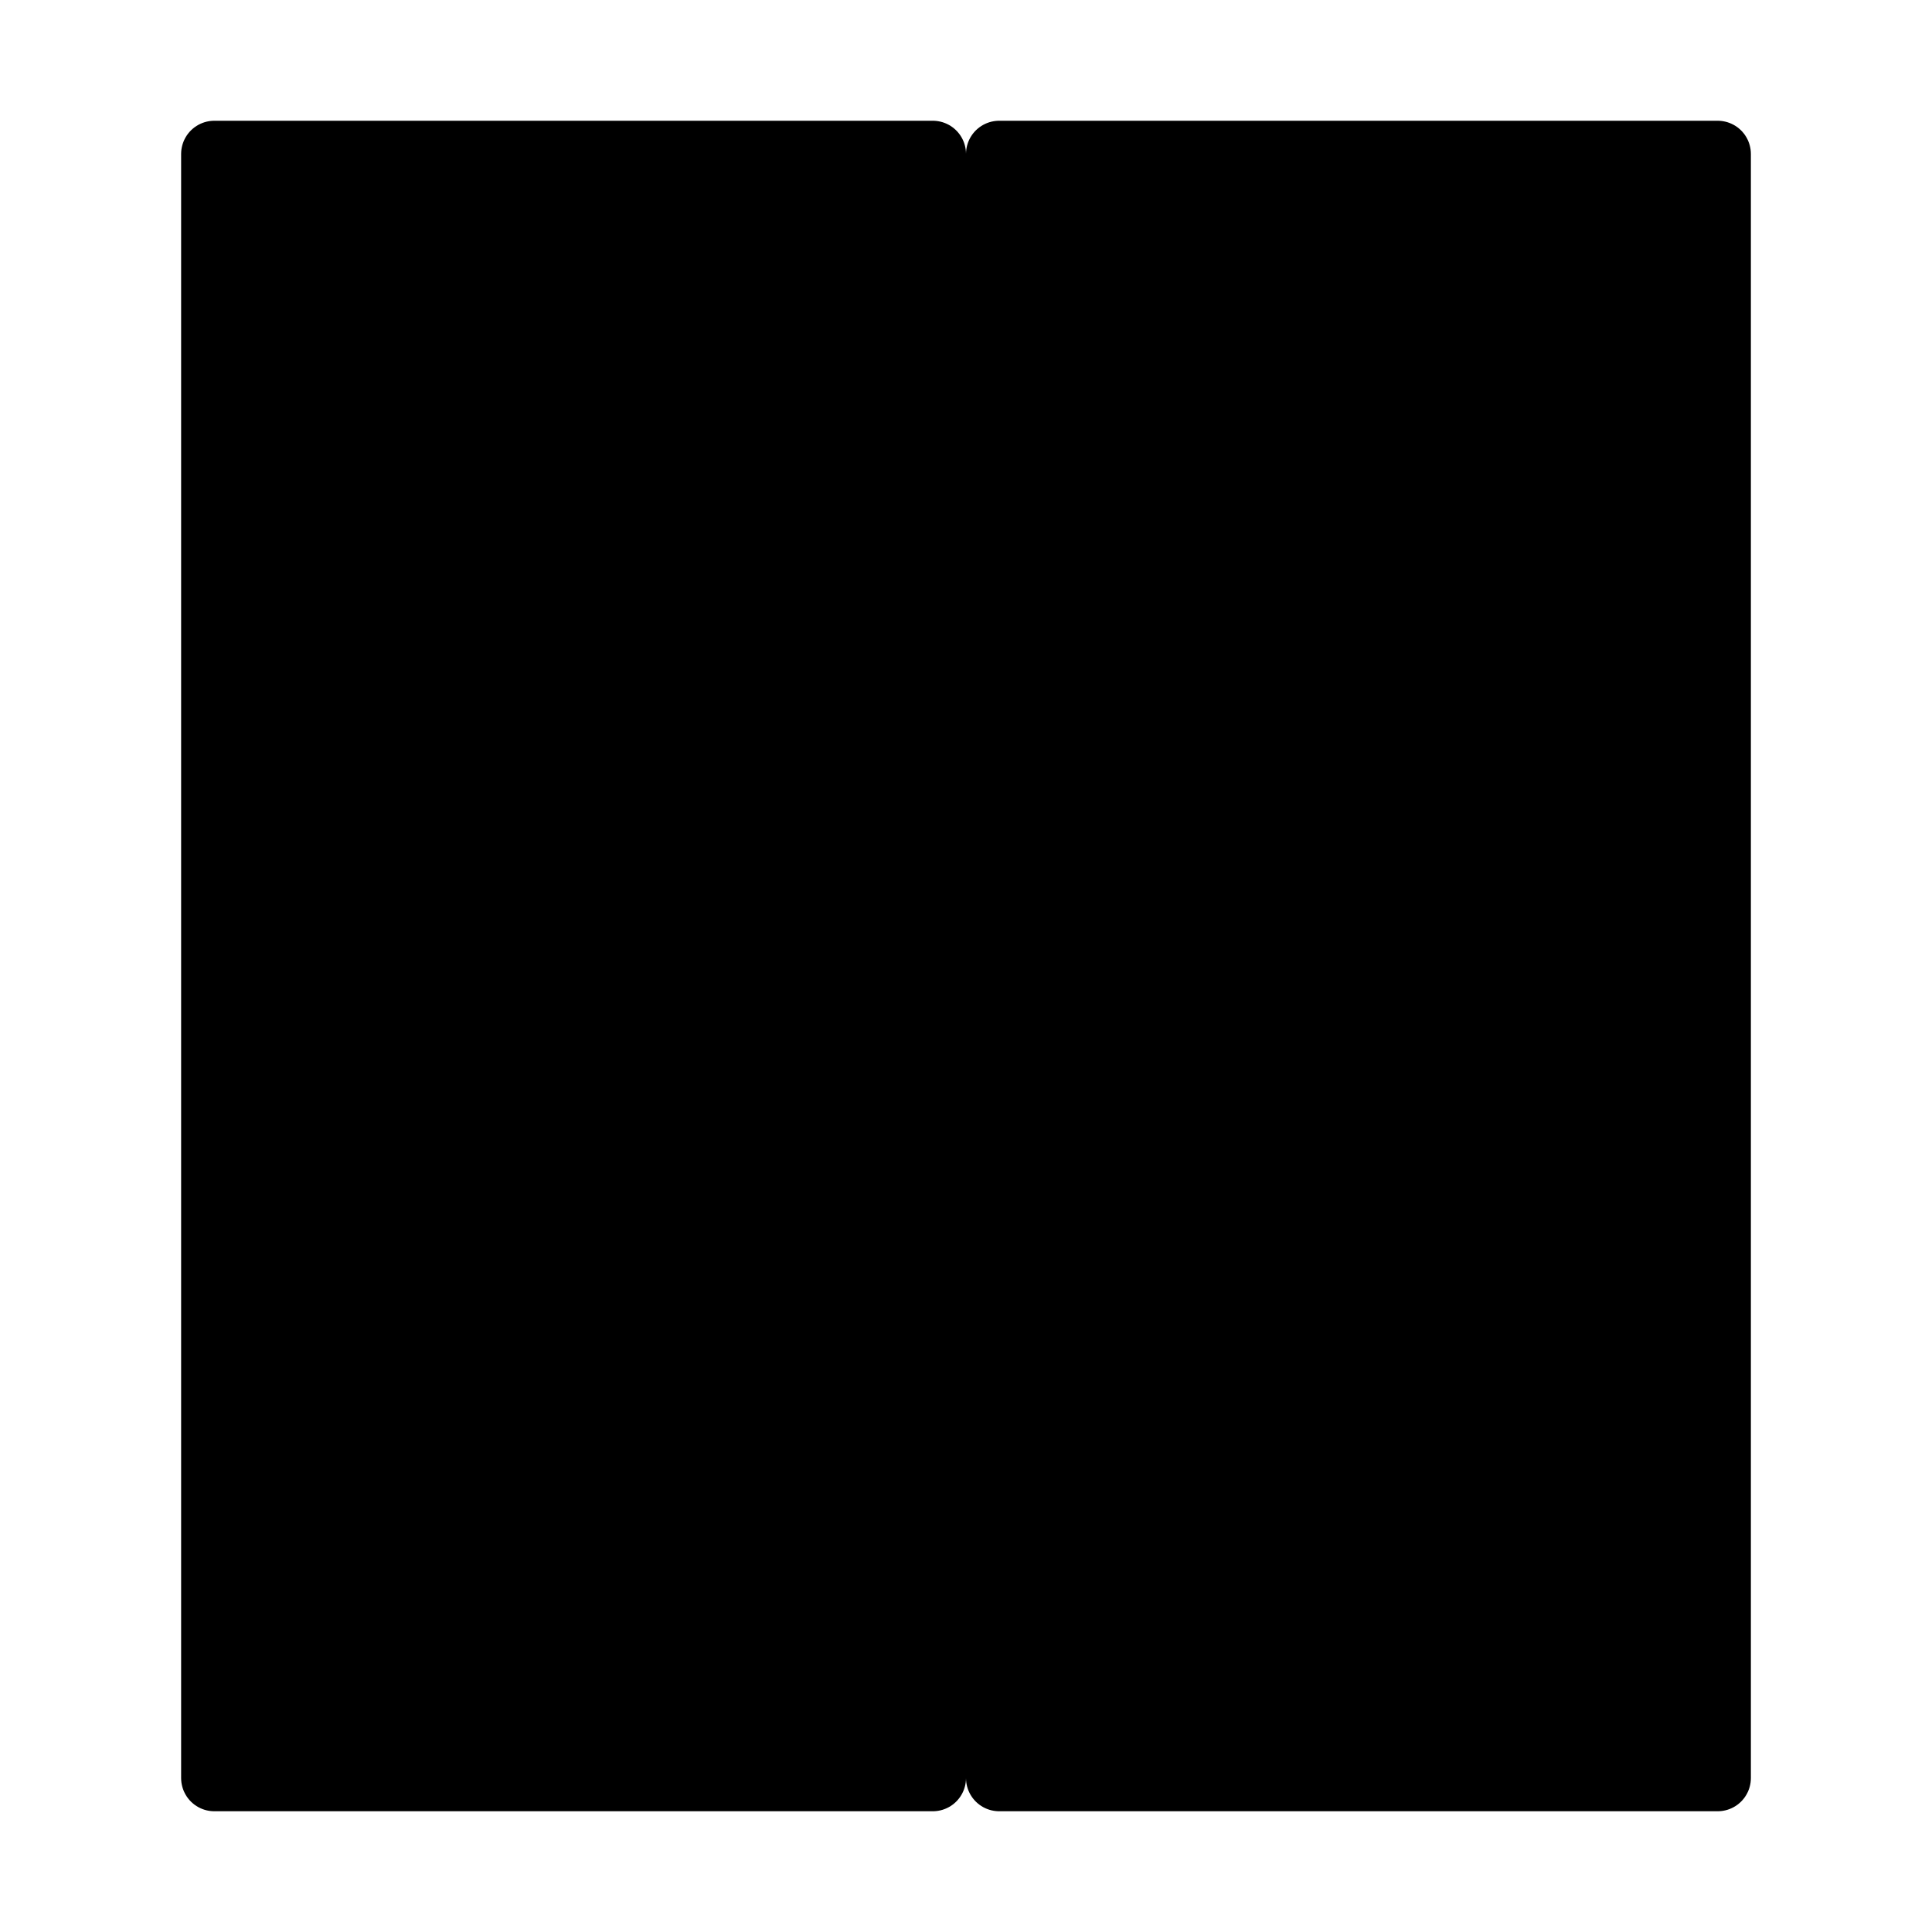
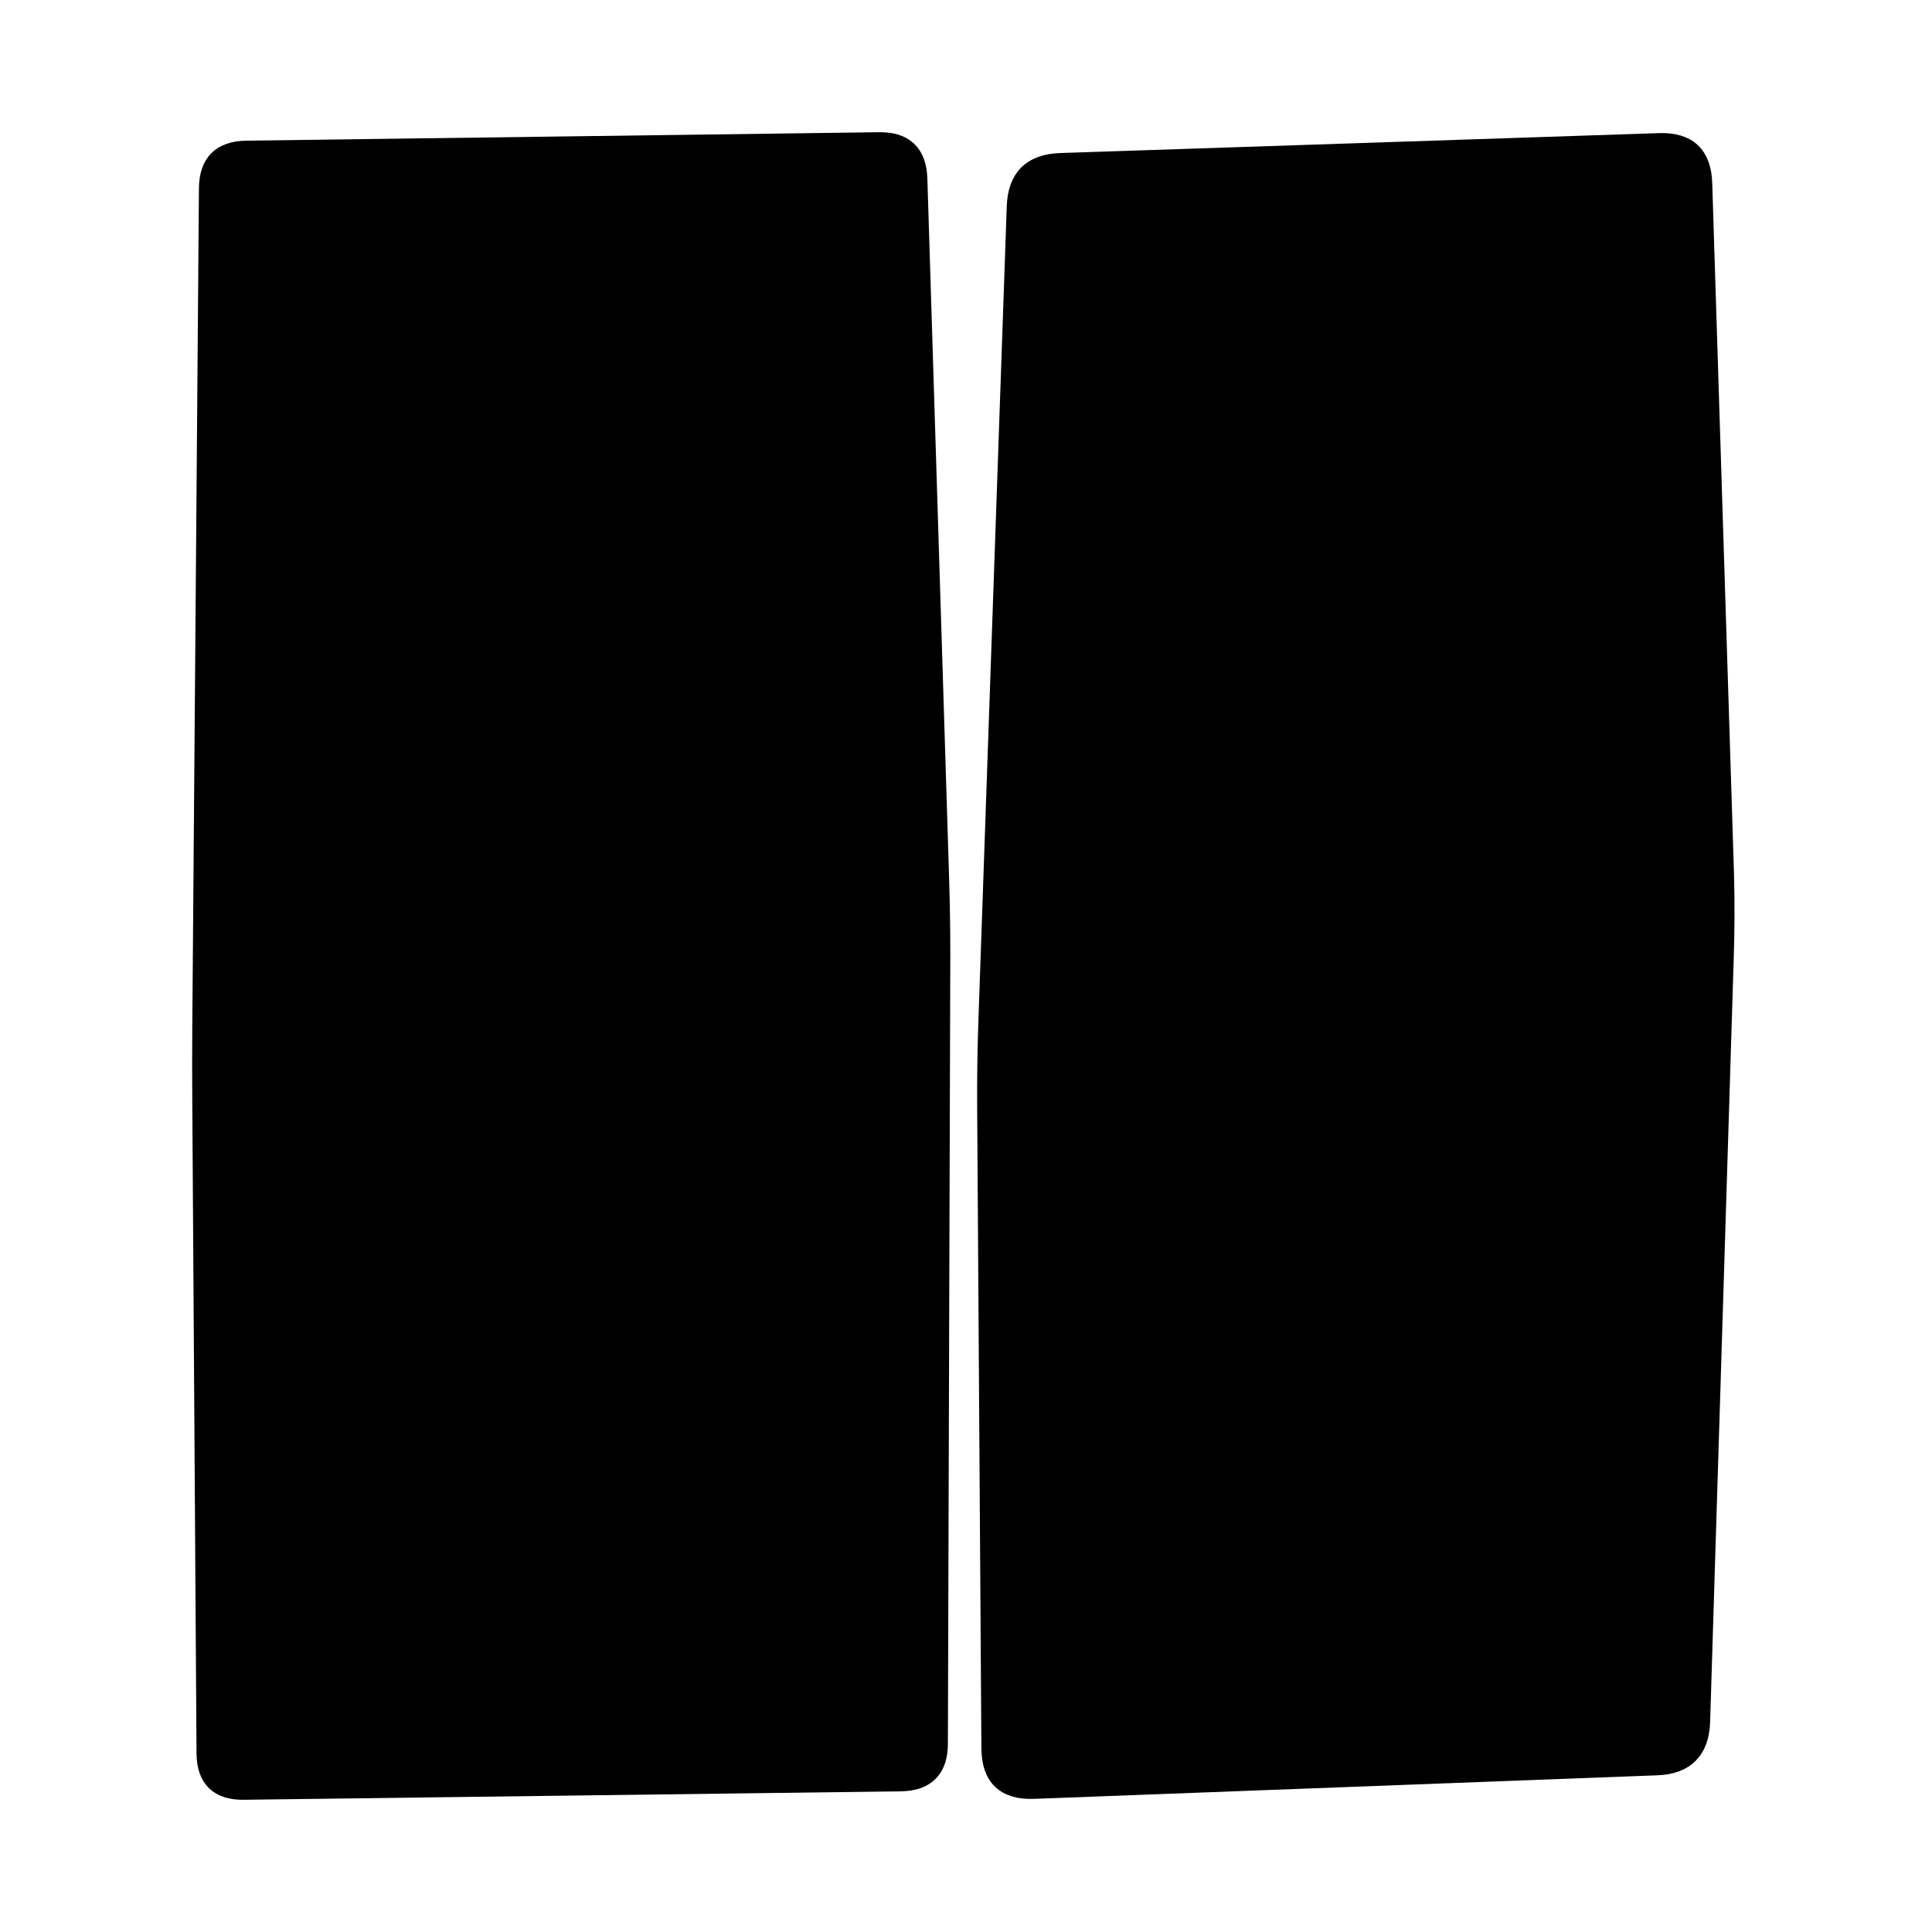
<svg xmlns="http://www.w3.org/2000/svg" viewBox="0 0 64 64" width="64" height="64">
-   <g stroke-linejoin="round">
-     <path d="M7.1,5.1H30.9V58.9H7.1Z" fill="currentColor" stroke="currentColor" stroke-width="2.2" />
-     <path d="M33.1,5.1H56.9V58.9H33.1Z" fill="currentColor" stroke="currentColor" stroke-width="2.2" />
-   </g>
+   <path d="M6.87,6.24 Q6.88,4.96 8.16,4.94 L29.12,4.66 Q30.4,4.64 30.44,5.92 L31.16,29.08 Q31.2,30.36 31.2,31.64 L31.12,57.76 Q31.12,59.04 29.84,59.06 L8.08,59.34 Q6.8,59.36 6.79,58.08 L6.65,36.56 Q6.64,35.28 6.65,34Z" fill="currentColor" stroke="currentColor" stroke-width="0.56" />
+   <path d="M33.63,6.84 Q33.68,5.4 35.12,5.35 L54.96,4.69 Q56.4,4.64 56.44,6.08 L57.16,28.92 Q57.2,30.36 57.15,31.8 L56.37,57.04 Q56.32,58.48 54.88,58.53 L34.24,59.31 Q32.8,59.36 32.79,57.92 L32.65,36.72 Q32.64,35.28 32.69,33.84Z" fill="currentColor" stroke="currentColor" stroke-width="0.56" />
</svg>
